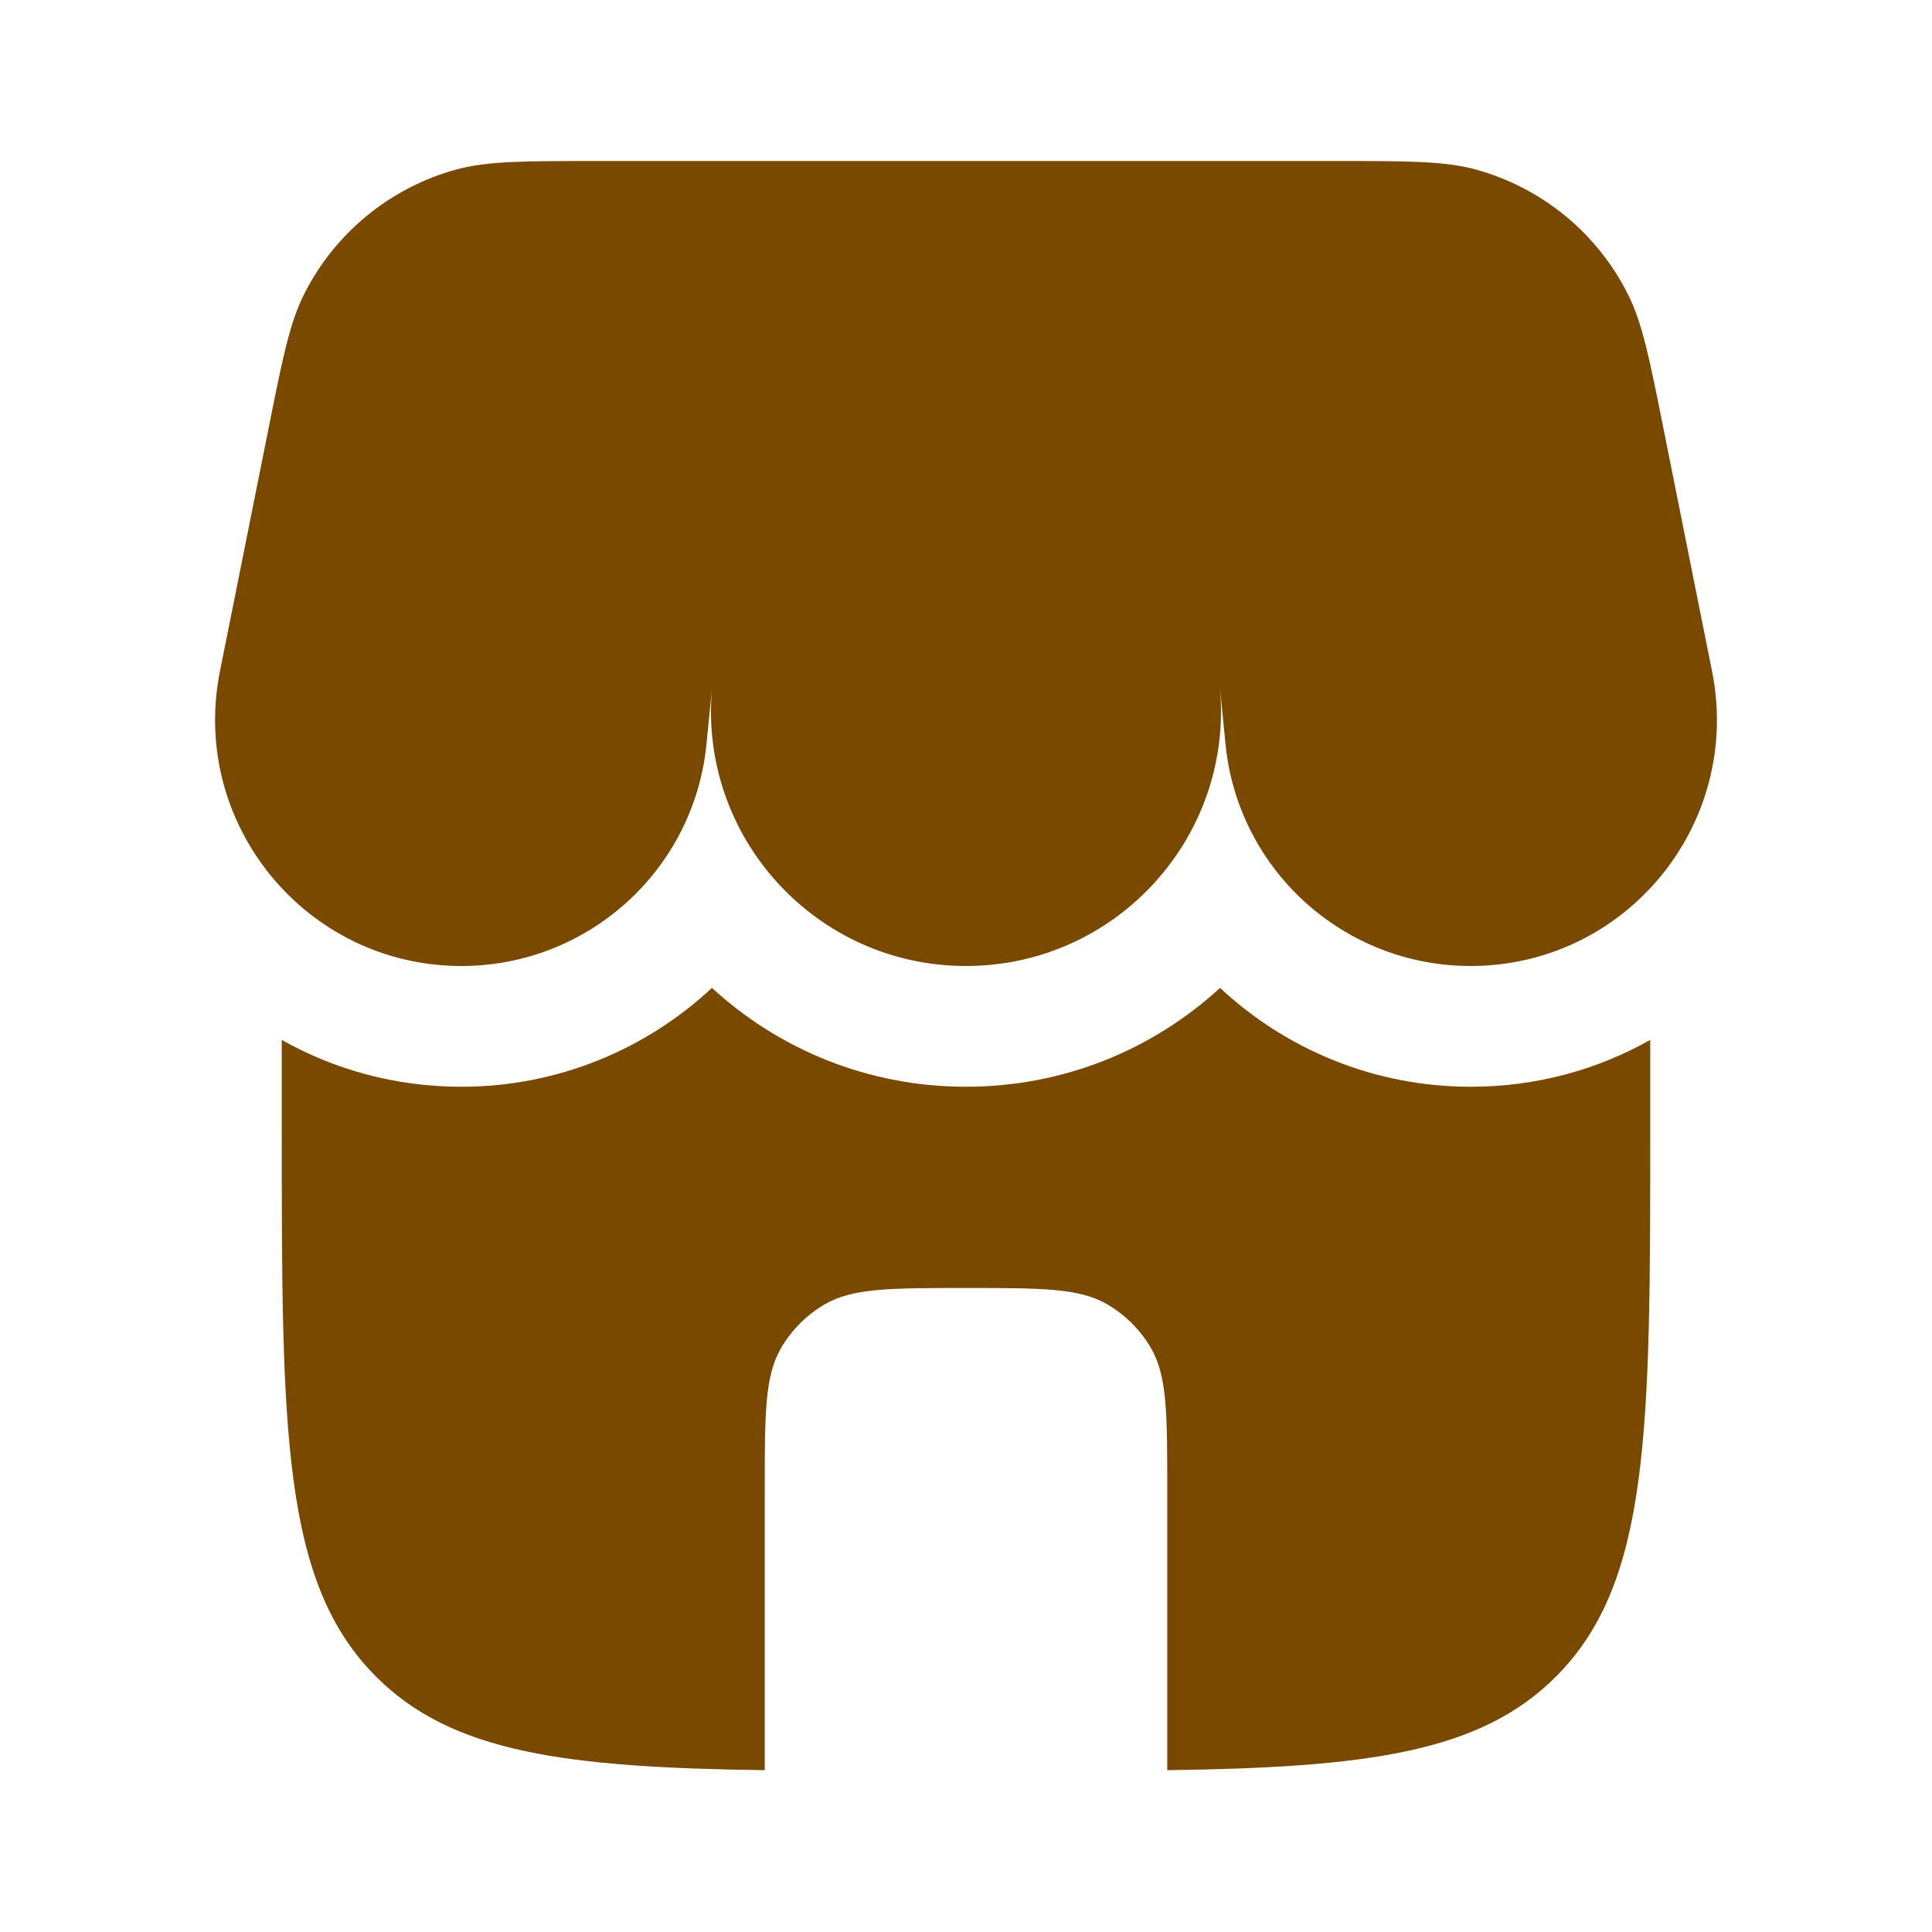
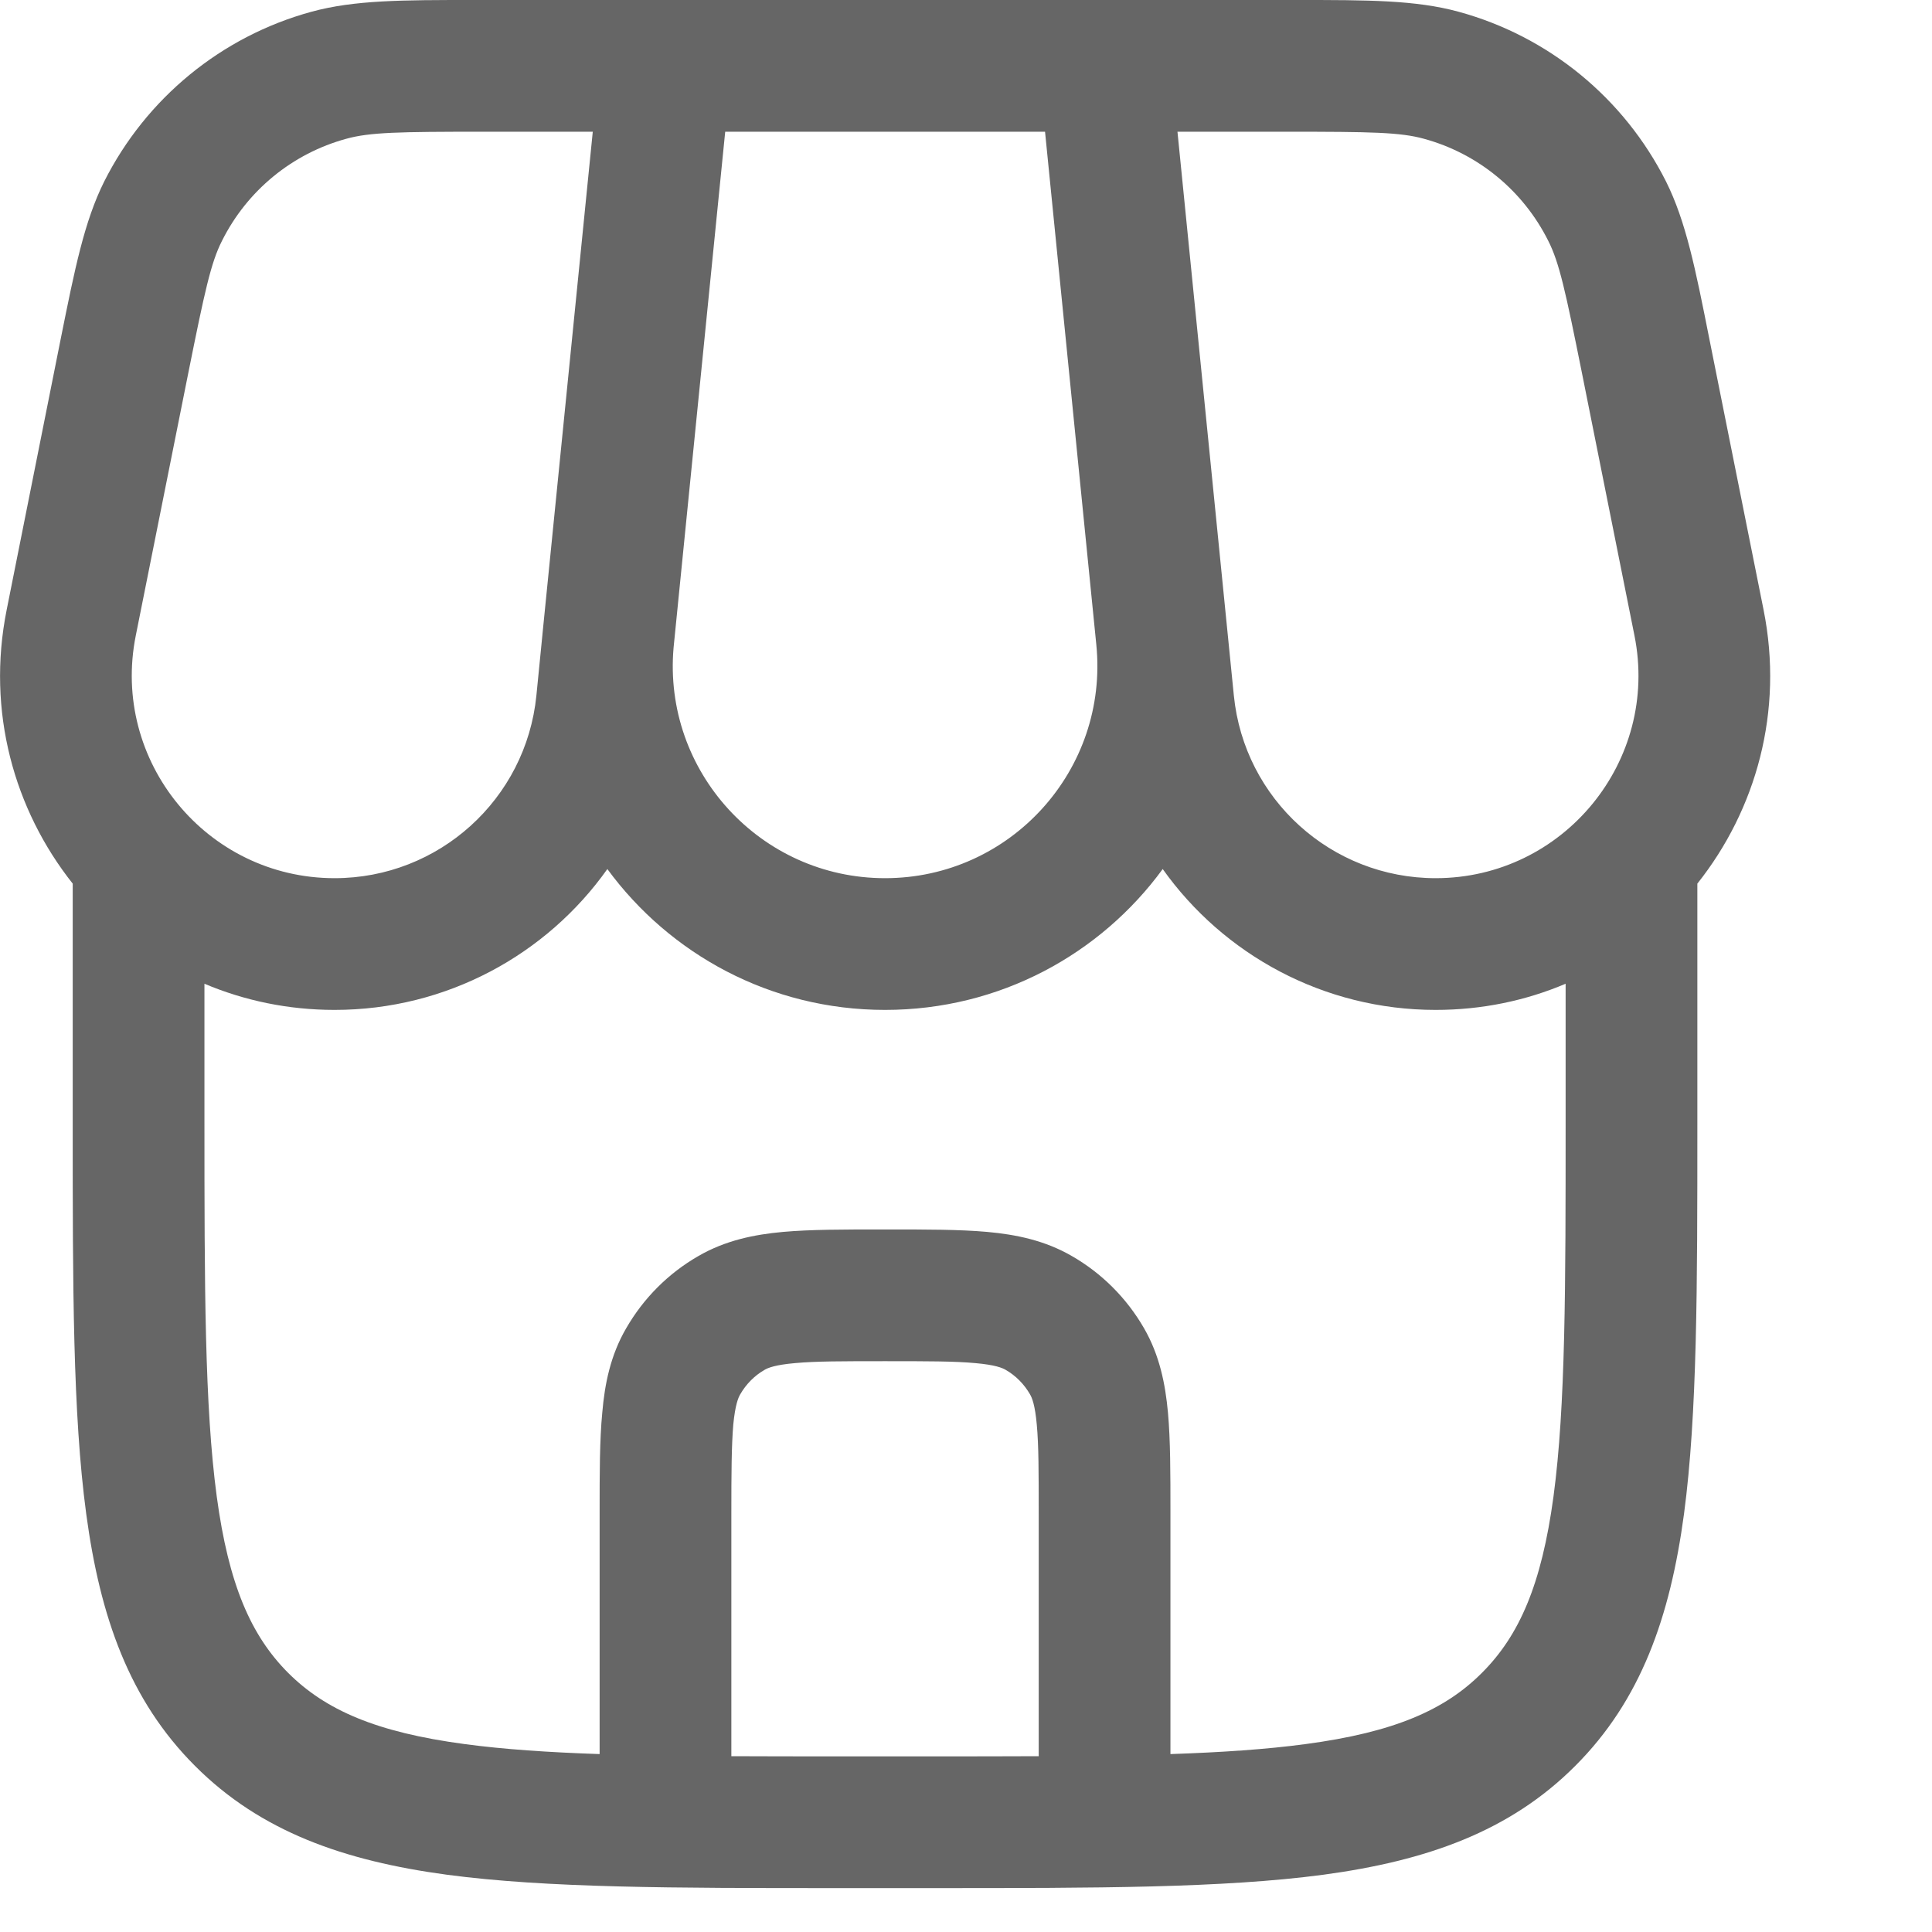
- <svg xmlns="http://www.w3.org/2000/svg" width="12" height="12" viewBox="0 0 12 12" fill="none">
-   <path d="M1.889 1.827C1.798 2.008 1.754 2.23 1.665 2.676L1.366 4.17C1.177 5.117 1.901 6 2.866 6C3.652 6 4.31 5.405 4.388 4.623L4.422 4.278C4.341 5.202 5.069 6 6 6C6.937 6 7.669 5.191 7.576 4.259L7.612 4.623C7.69 5.405 8.348 6 9.134 6C10.1 6 10.823 5.117 10.634 4.17L10.335 2.676C10.246 2.23 10.202 2.008 10.111 1.827C9.92 1.447 9.577 1.166 9.167 1.053C8.972 1 8.745 1 8.291 1H7.25H3.709C3.255 1 3.028 1 2.833 1.053C2.423 1.166 2.08 1.447 1.889 1.827Z" fill="#7A4900" />
-   <path d="M9.134 6.75C9.543 6.75 9.922 6.644 10.25 6.459V7C10.25 8.885 10.25 9.828 9.664 10.414C9.193 10.886 8.49 10.978 7.25 10.995V9.25C7.25 8.783 7.25 8.549 7.15 8.375C7.084 8.261 6.989 8.166 6.875 8.1C6.701 8 6.467 8 6 8C5.533 8 5.299 8 5.125 8.1C5.011 8.166 4.916 8.261 4.85 8.375C4.75 8.549 4.75 8.783 4.75 9.25V10.995C3.51 10.978 2.807 10.886 2.336 10.414C1.75 9.828 1.75 8.885 1.75 7V6.459C2.078 6.644 2.457 6.75 2.866 6.75C3.464 6.75 4.013 6.518 4.422 6.136C4.836 6.516 5.388 6.75 6 6.75C6.612 6.75 7.164 6.516 7.578 6.136C7.987 6.518 8.536 6.75 9.134 6.75Z" fill="#7A4900" />
+ <svg xmlns="http://www.w3.org/2000/svg" width="11" height="11" viewBox="0 0 11 11" fill="none">
+   <path fill-rule="evenodd" clip-rule="evenodd" d="M2.693 1.17702e-05C2.292 -0 2.018 -0 1.773 0.067C1.261 0.207 0.832 0.559 0.593 1.034C0.48 1.261 0.426 1.53 0.347 1.923L0.038 3.472C-0.078 4.051 0.081 4.611 0.414 5.031L0.414 6.403C0.414 7.322 0.414 8.05 0.491 8.62C0.57 9.206 0.736 9.68 1.11 10.054C1.484 10.429 1.959 10.595 2.545 10.674C3.115 10.75 3.842 10.75 4.761 10.75H5.318C6.237 10.75 6.964 10.75 7.534 10.674C8.12 10.595 8.595 10.429 8.969 10.054C9.343 9.68 9.509 9.206 9.588 8.62C9.664 8.05 9.664 7.322 9.664 6.403V5.031C9.998 4.611 10.157 4.051 10.041 3.472L9.731 1.923C9.653 1.53 9.599 1.261 9.486 1.034C9.247 0.559 8.818 0.207 8.305 0.067C8.061 -0 7.786 -0 7.386 1.17702e-05H2.693ZM8.174 5.75C8.438 5.75 8.688 5.697 8.914 5.601V6.375C8.914 7.328 8.914 8.006 8.845 8.52C8.777 9.023 8.65 9.312 8.438 9.524C8.227 9.736 7.937 9.863 7.434 9.93C7.211 9.96 6.958 9.977 6.664 9.987V8.609C6.664 8.389 6.664 8.199 6.65 8.044C6.635 7.879 6.602 7.716 6.514 7.563C6.415 7.391 6.273 7.249 6.102 7.151C5.948 7.062 5.785 7.029 5.621 7.014C5.465 7 5.275 7 5.056 7H5.023C4.803 7 4.614 7 4.458 7.014C4.294 7.029 4.131 7.062 3.977 7.151C3.806 7.249 3.664 7.391 3.565 7.563C3.476 7.716 3.443 7.879 3.429 8.044C3.414 8.199 3.414 8.389 3.414 8.609L3.414 9.987C3.121 9.977 2.868 9.96 2.645 9.93C2.142 9.863 1.852 9.736 1.64 9.524C1.429 9.312 1.302 9.023 1.234 8.52C1.165 8.006 1.164 7.328 1.164 6.375V5.601C1.391 5.697 1.641 5.75 1.905 5.75C2.542 5.75 3.112 5.436 3.458 4.948C3.813 5.432 4.386 5.75 5.039 5.75C5.693 5.75 6.266 5.432 6.62 4.948C6.967 5.436 7.537 5.75 8.174 5.75ZM4.164 9.999C4.359 10 4.566 10 4.789 10H5.289C5.512 10 5.72 10 5.914 9.999V8.625C5.914 8.384 5.914 8.229 5.903 8.111C5.893 7.999 5.876 7.958 5.864 7.938C5.831 7.881 5.784 7.833 5.727 7.8C5.707 7.788 5.666 7.771 5.553 7.761C5.435 7.75 5.28 7.75 5.039 7.75C4.799 7.75 4.644 7.75 4.526 7.761C4.413 7.771 4.372 7.788 4.352 7.8C4.295 7.833 4.248 7.881 4.215 7.938C4.203 7.958 4.186 7.999 4.175 8.111C4.165 8.229 4.164 8.384 4.164 8.625V9.999ZM3.375 0.75H2.748C2.271 0.75 2.106 0.753 1.972 0.79C1.664 0.874 1.407 1.085 1.264 1.371C1.201 1.495 1.166 1.656 1.072 2.124L0.773 3.619C0.63 4.333 1.177 5 1.905 5C2.498 5 2.995 4.551 3.054 3.96L3.088 3.617L3.09 3.596L3.375 0.75ZM3.835 3.688L4.129 0.75H5.95L6.242 3.671C6.313 4.383 5.754 5 5.039 5C4.33 5 3.774 4.392 3.835 3.688ZM8.107 0.79C7.973 0.753 7.808 0.75 7.331 0.75H6.704L7.025 3.96C7.084 4.551 7.581 5 8.174 5C8.902 5 9.449 4.333 9.306 3.619L9.007 2.124C8.913 1.656 8.878 1.495 8.815 1.371C8.672 1.085 8.415 0.874 8.107 0.79Z" fill="#666666" />
</svg>
